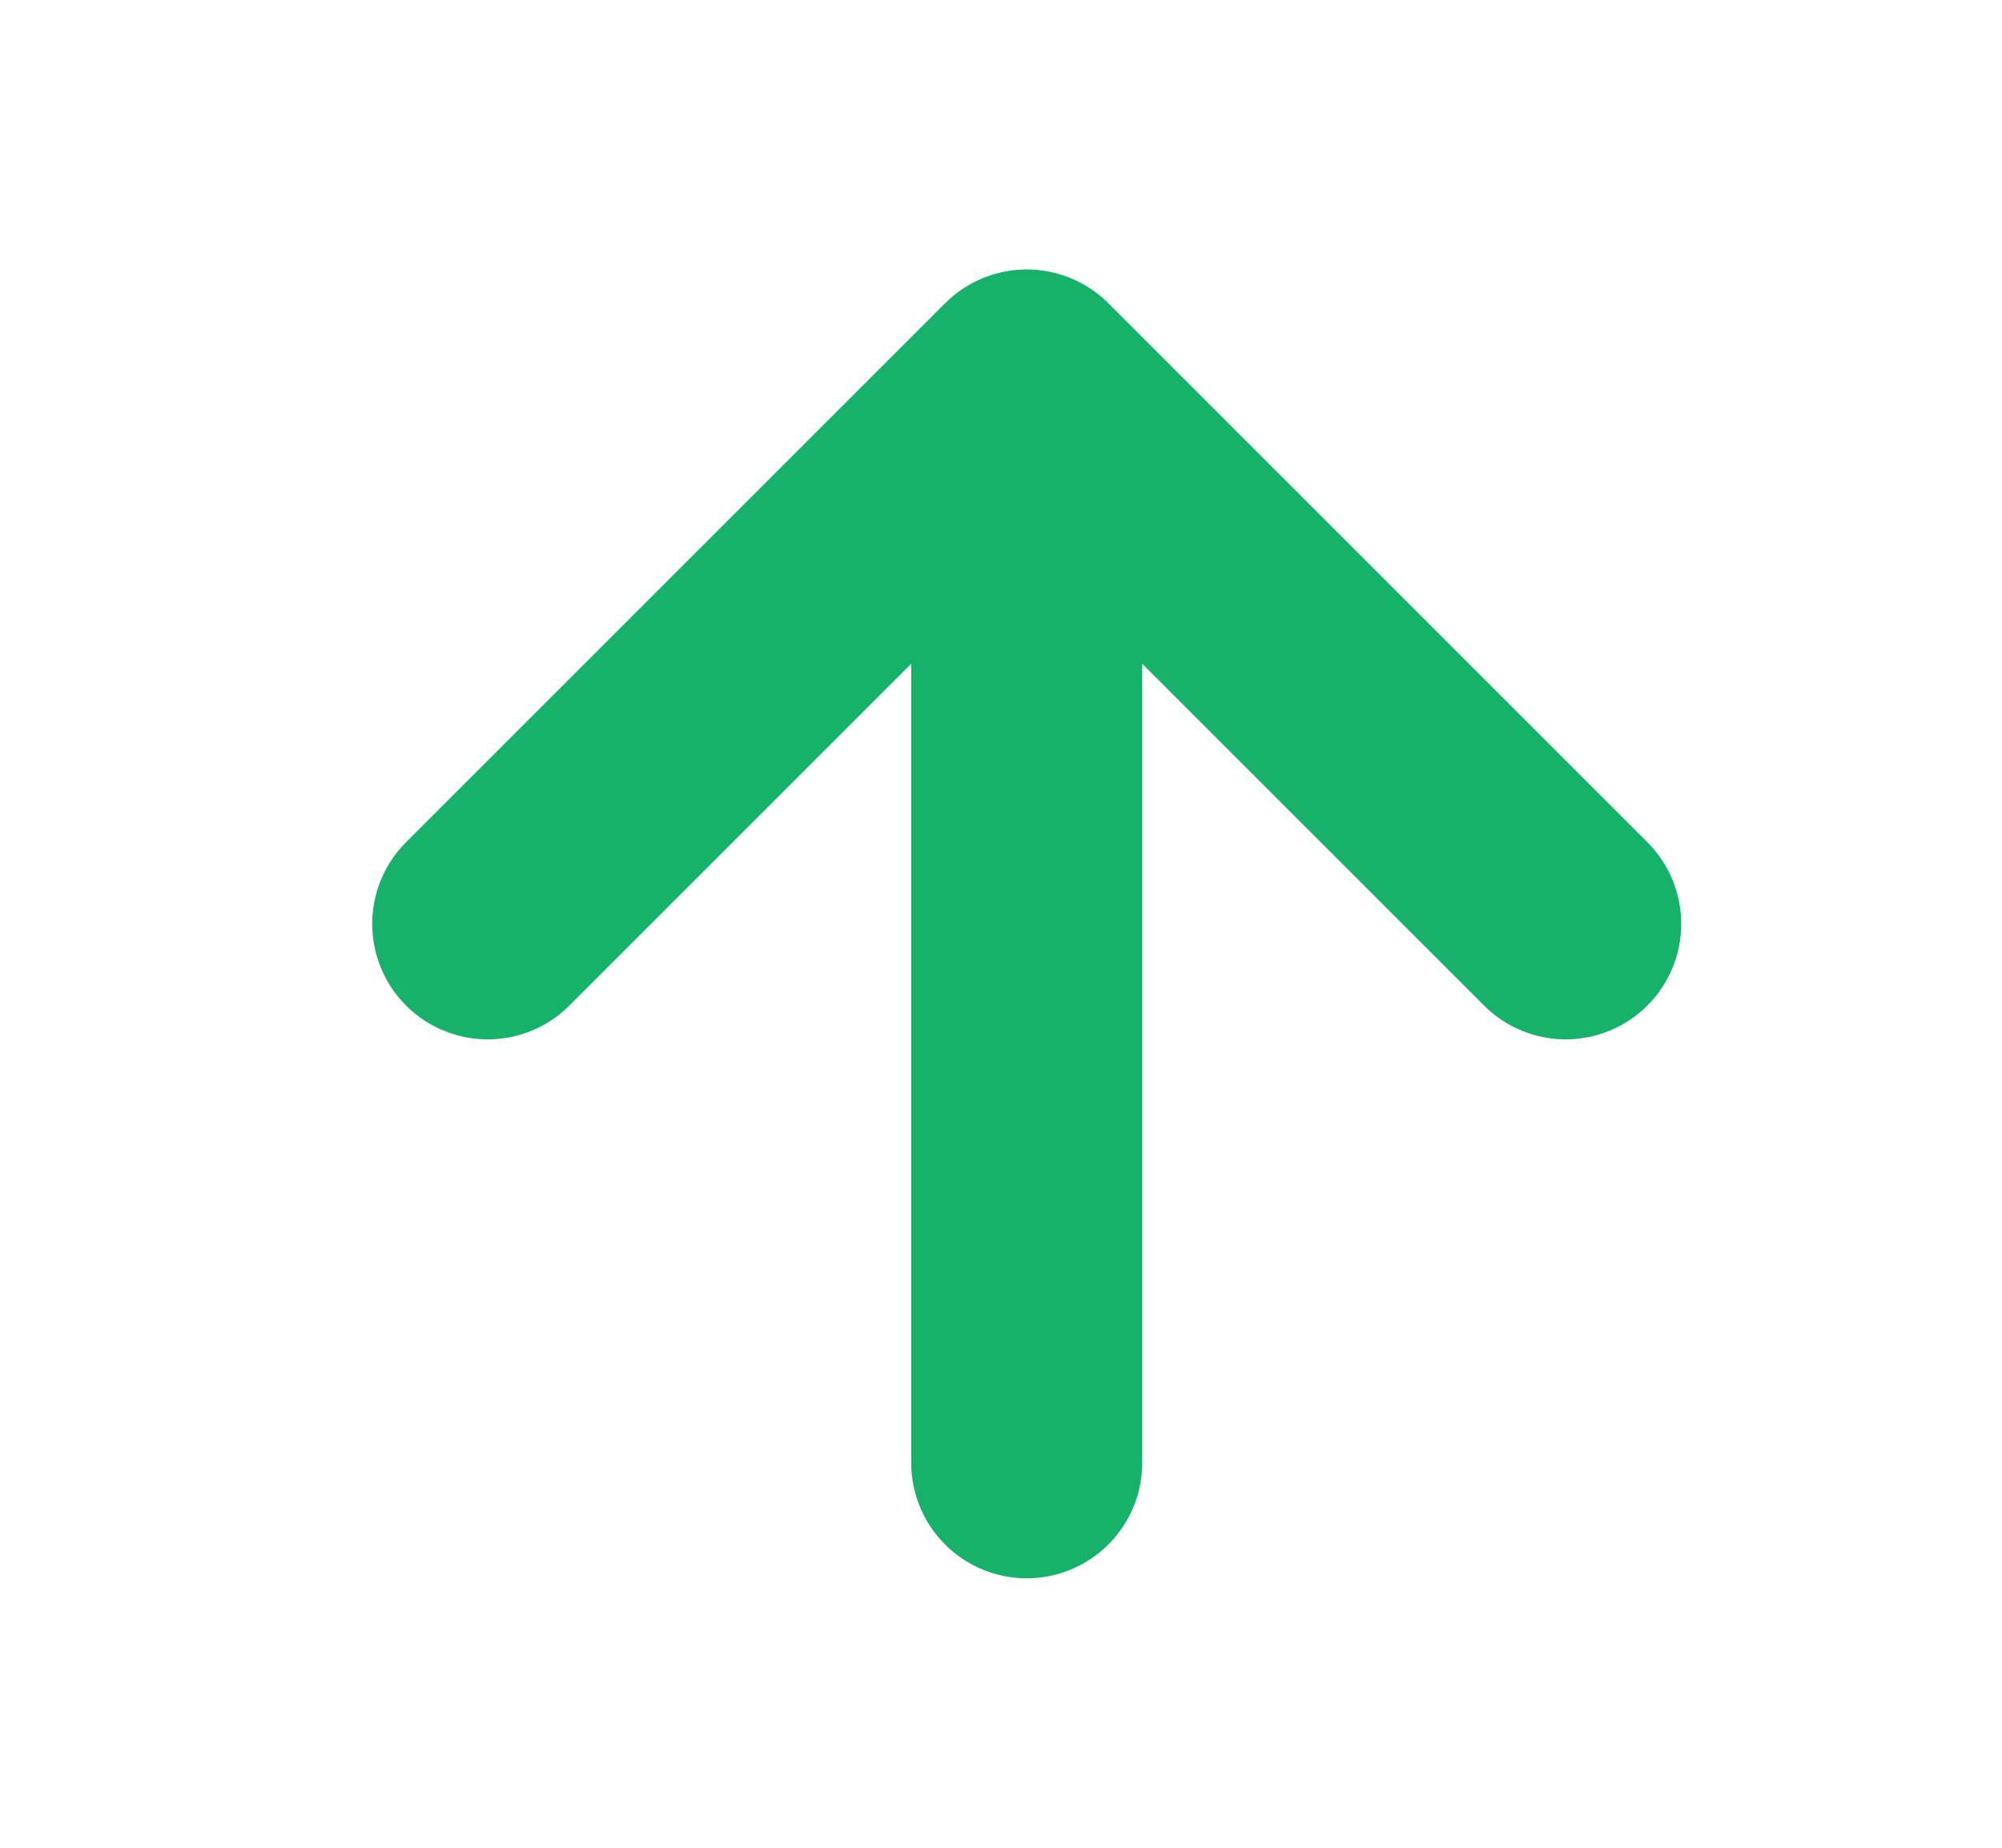
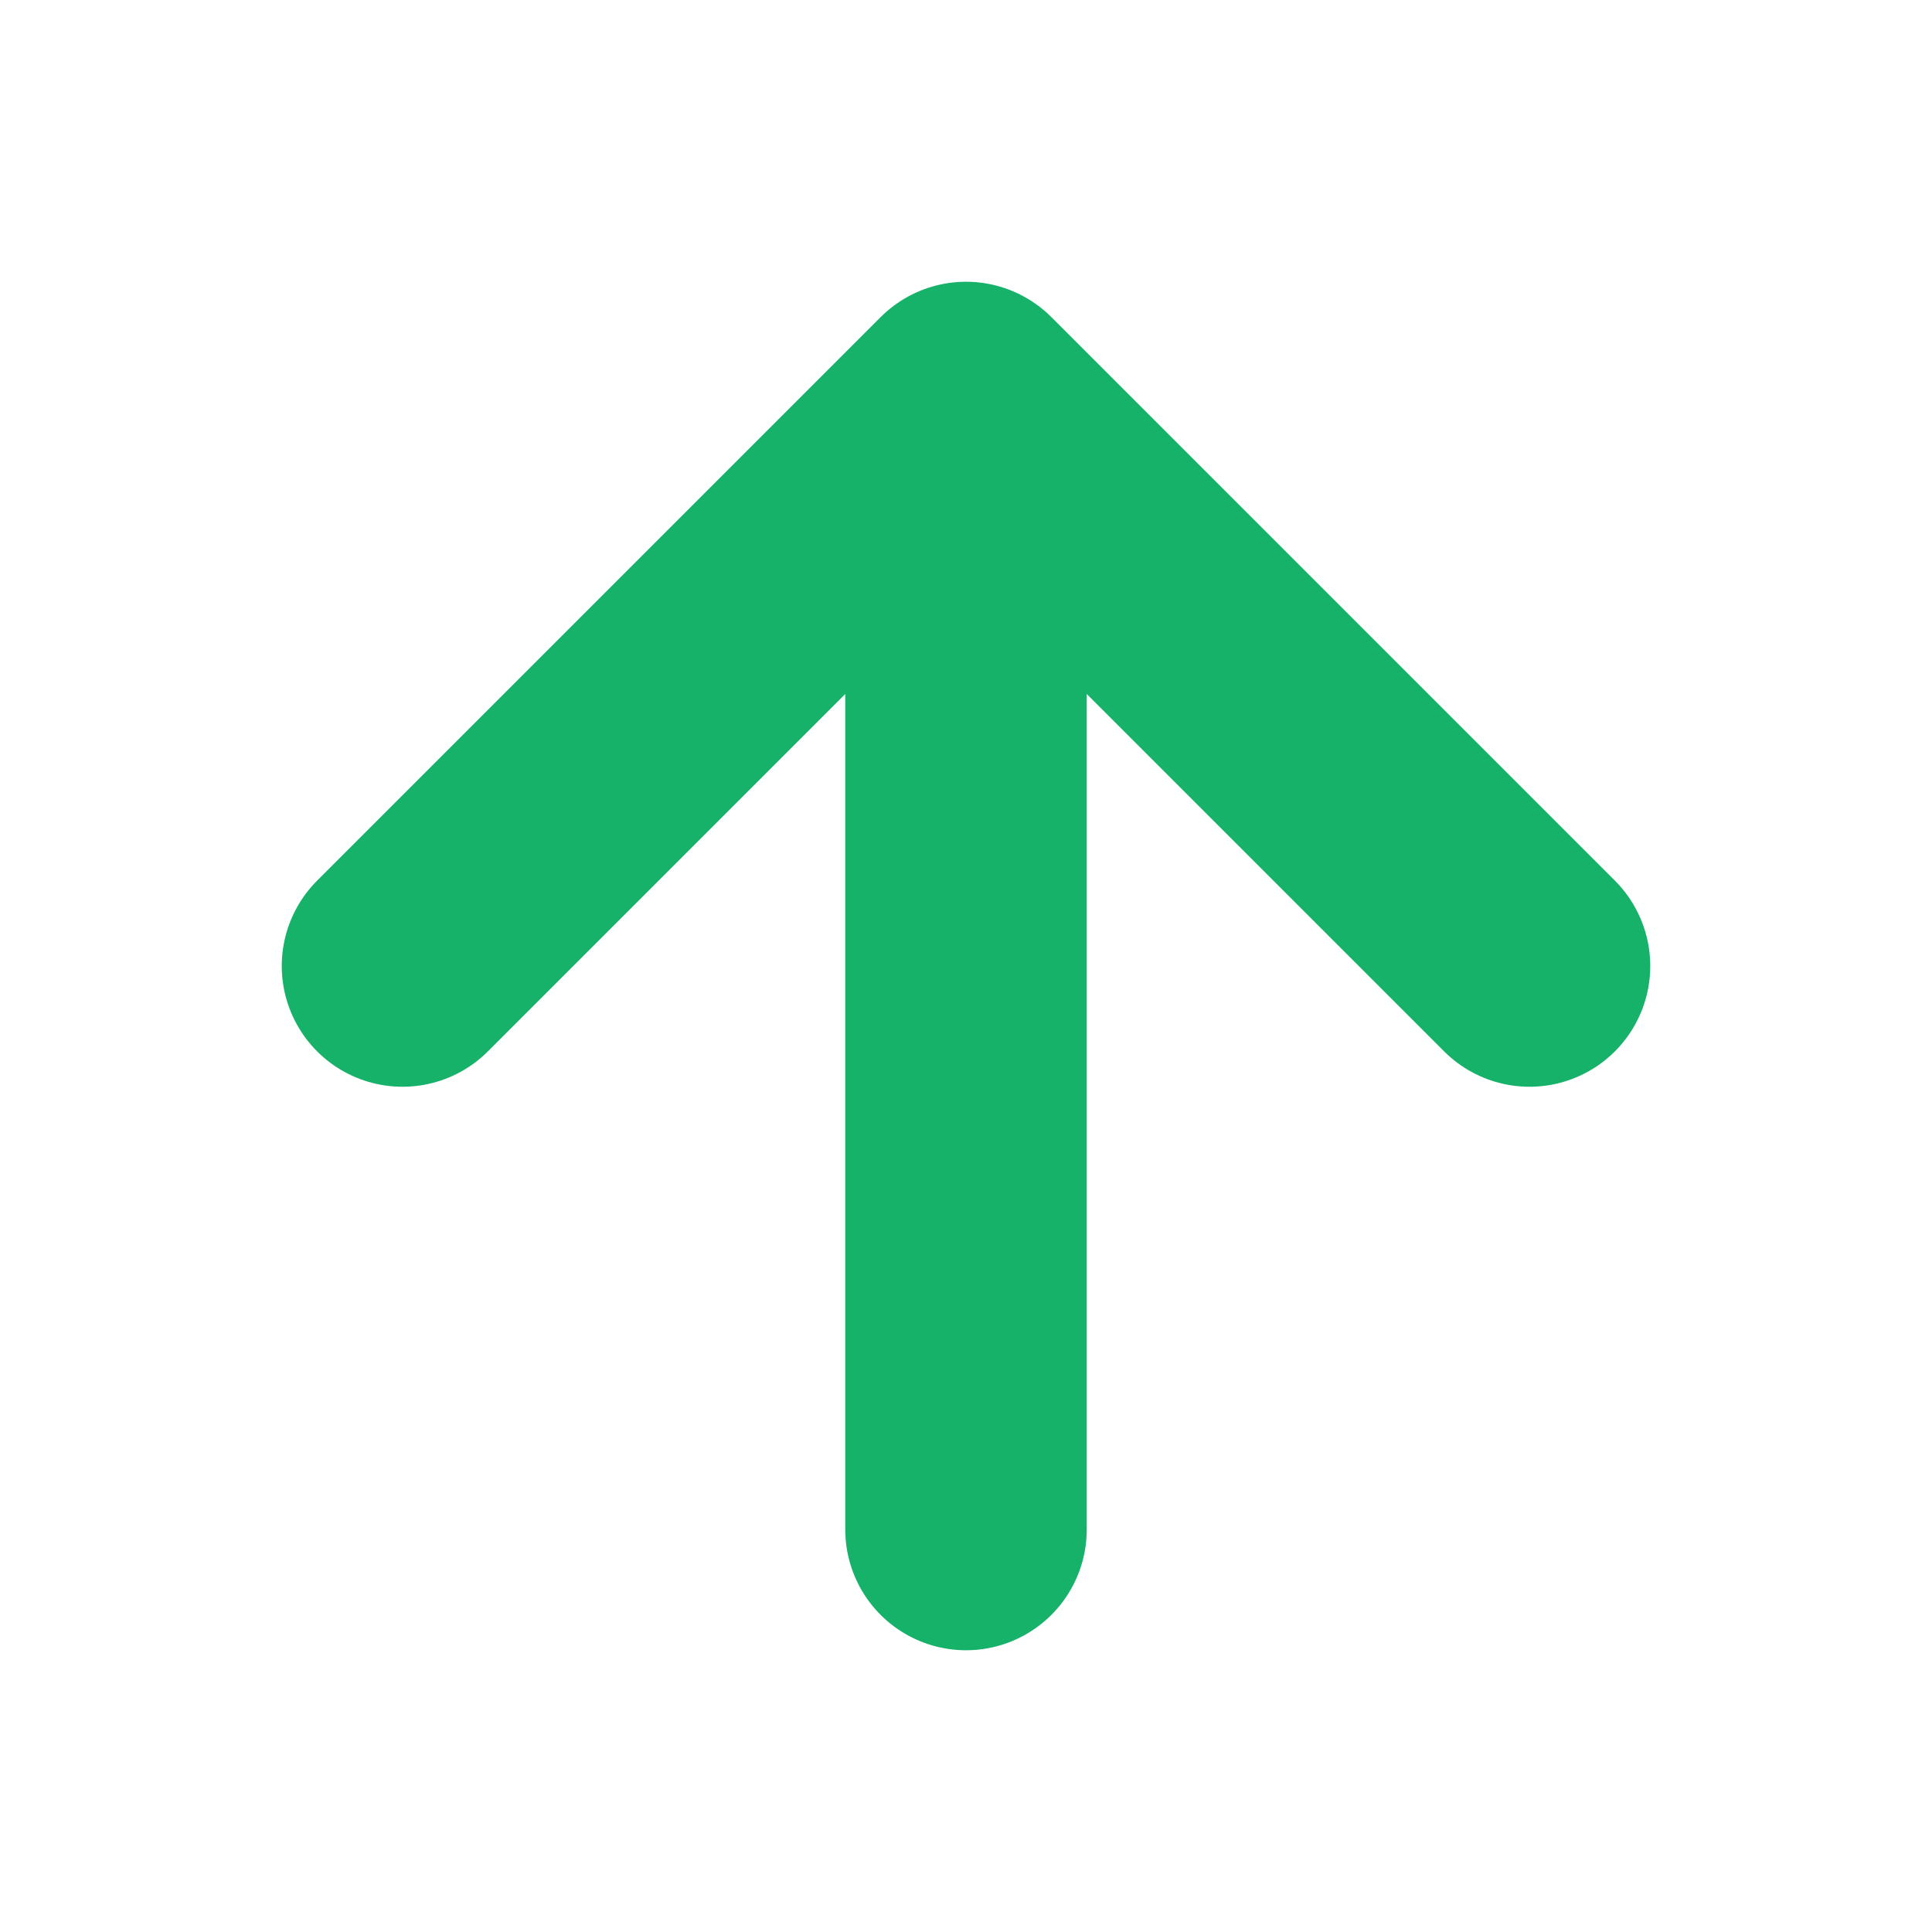
- <svg xmlns="http://www.w3.org/2000/svg" width="13" height="12" viewBox="0 0 13 12" fill="none">
-   <path d="M6.667 9.5V2.5M6.667 2.5L3.167 6M6.667 2.5L10.167 6" stroke="#17B26A" stroke-width="1.5" stroke-linecap="round" stroke-linejoin="round" />
+ <svg xmlns="http://www.w3.org/2000/svg" width="12" height="12" viewBox="0 0 12 12" fill="none">
+   <g id="arrow-up">
+     <path id="Icon" d="M6 9.5V2.5M6 2.5L2.5 6M6 2.5L9.5 6" stroke="#17B26A" stroke-width="1.5" stroke-linecap="round" stroke-linejoin="round" />
+   </g>
</svg>
